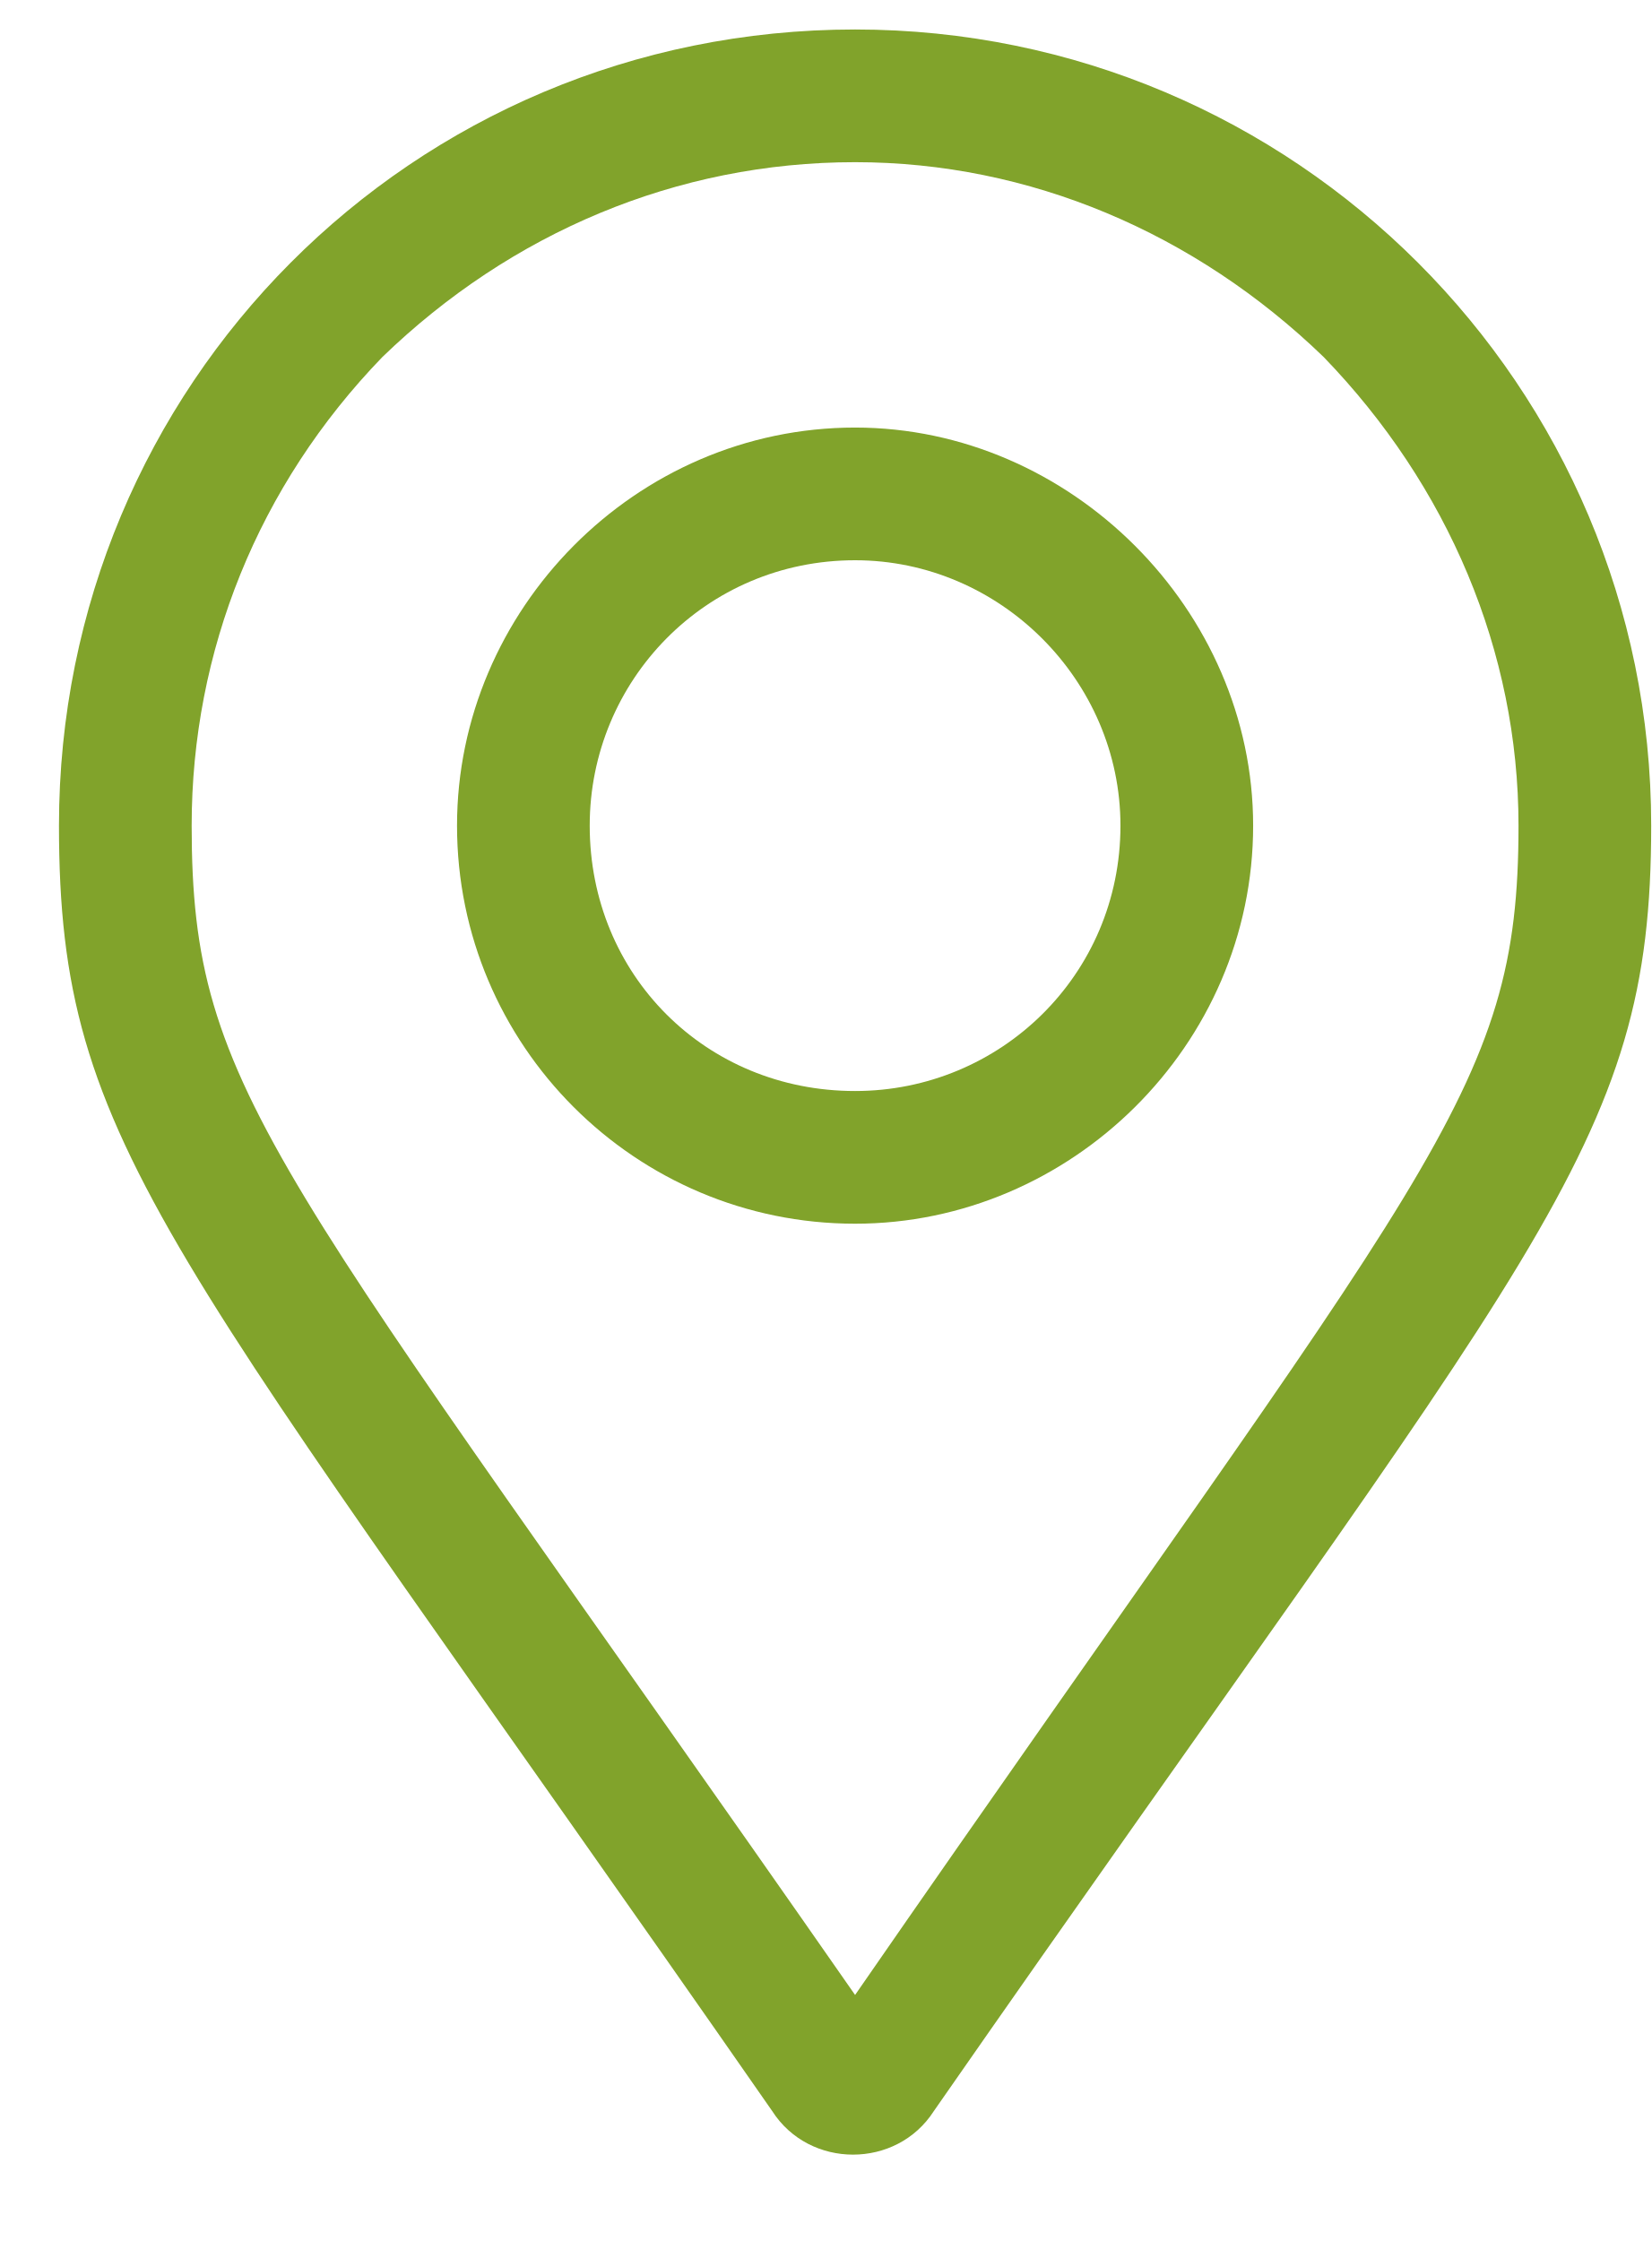
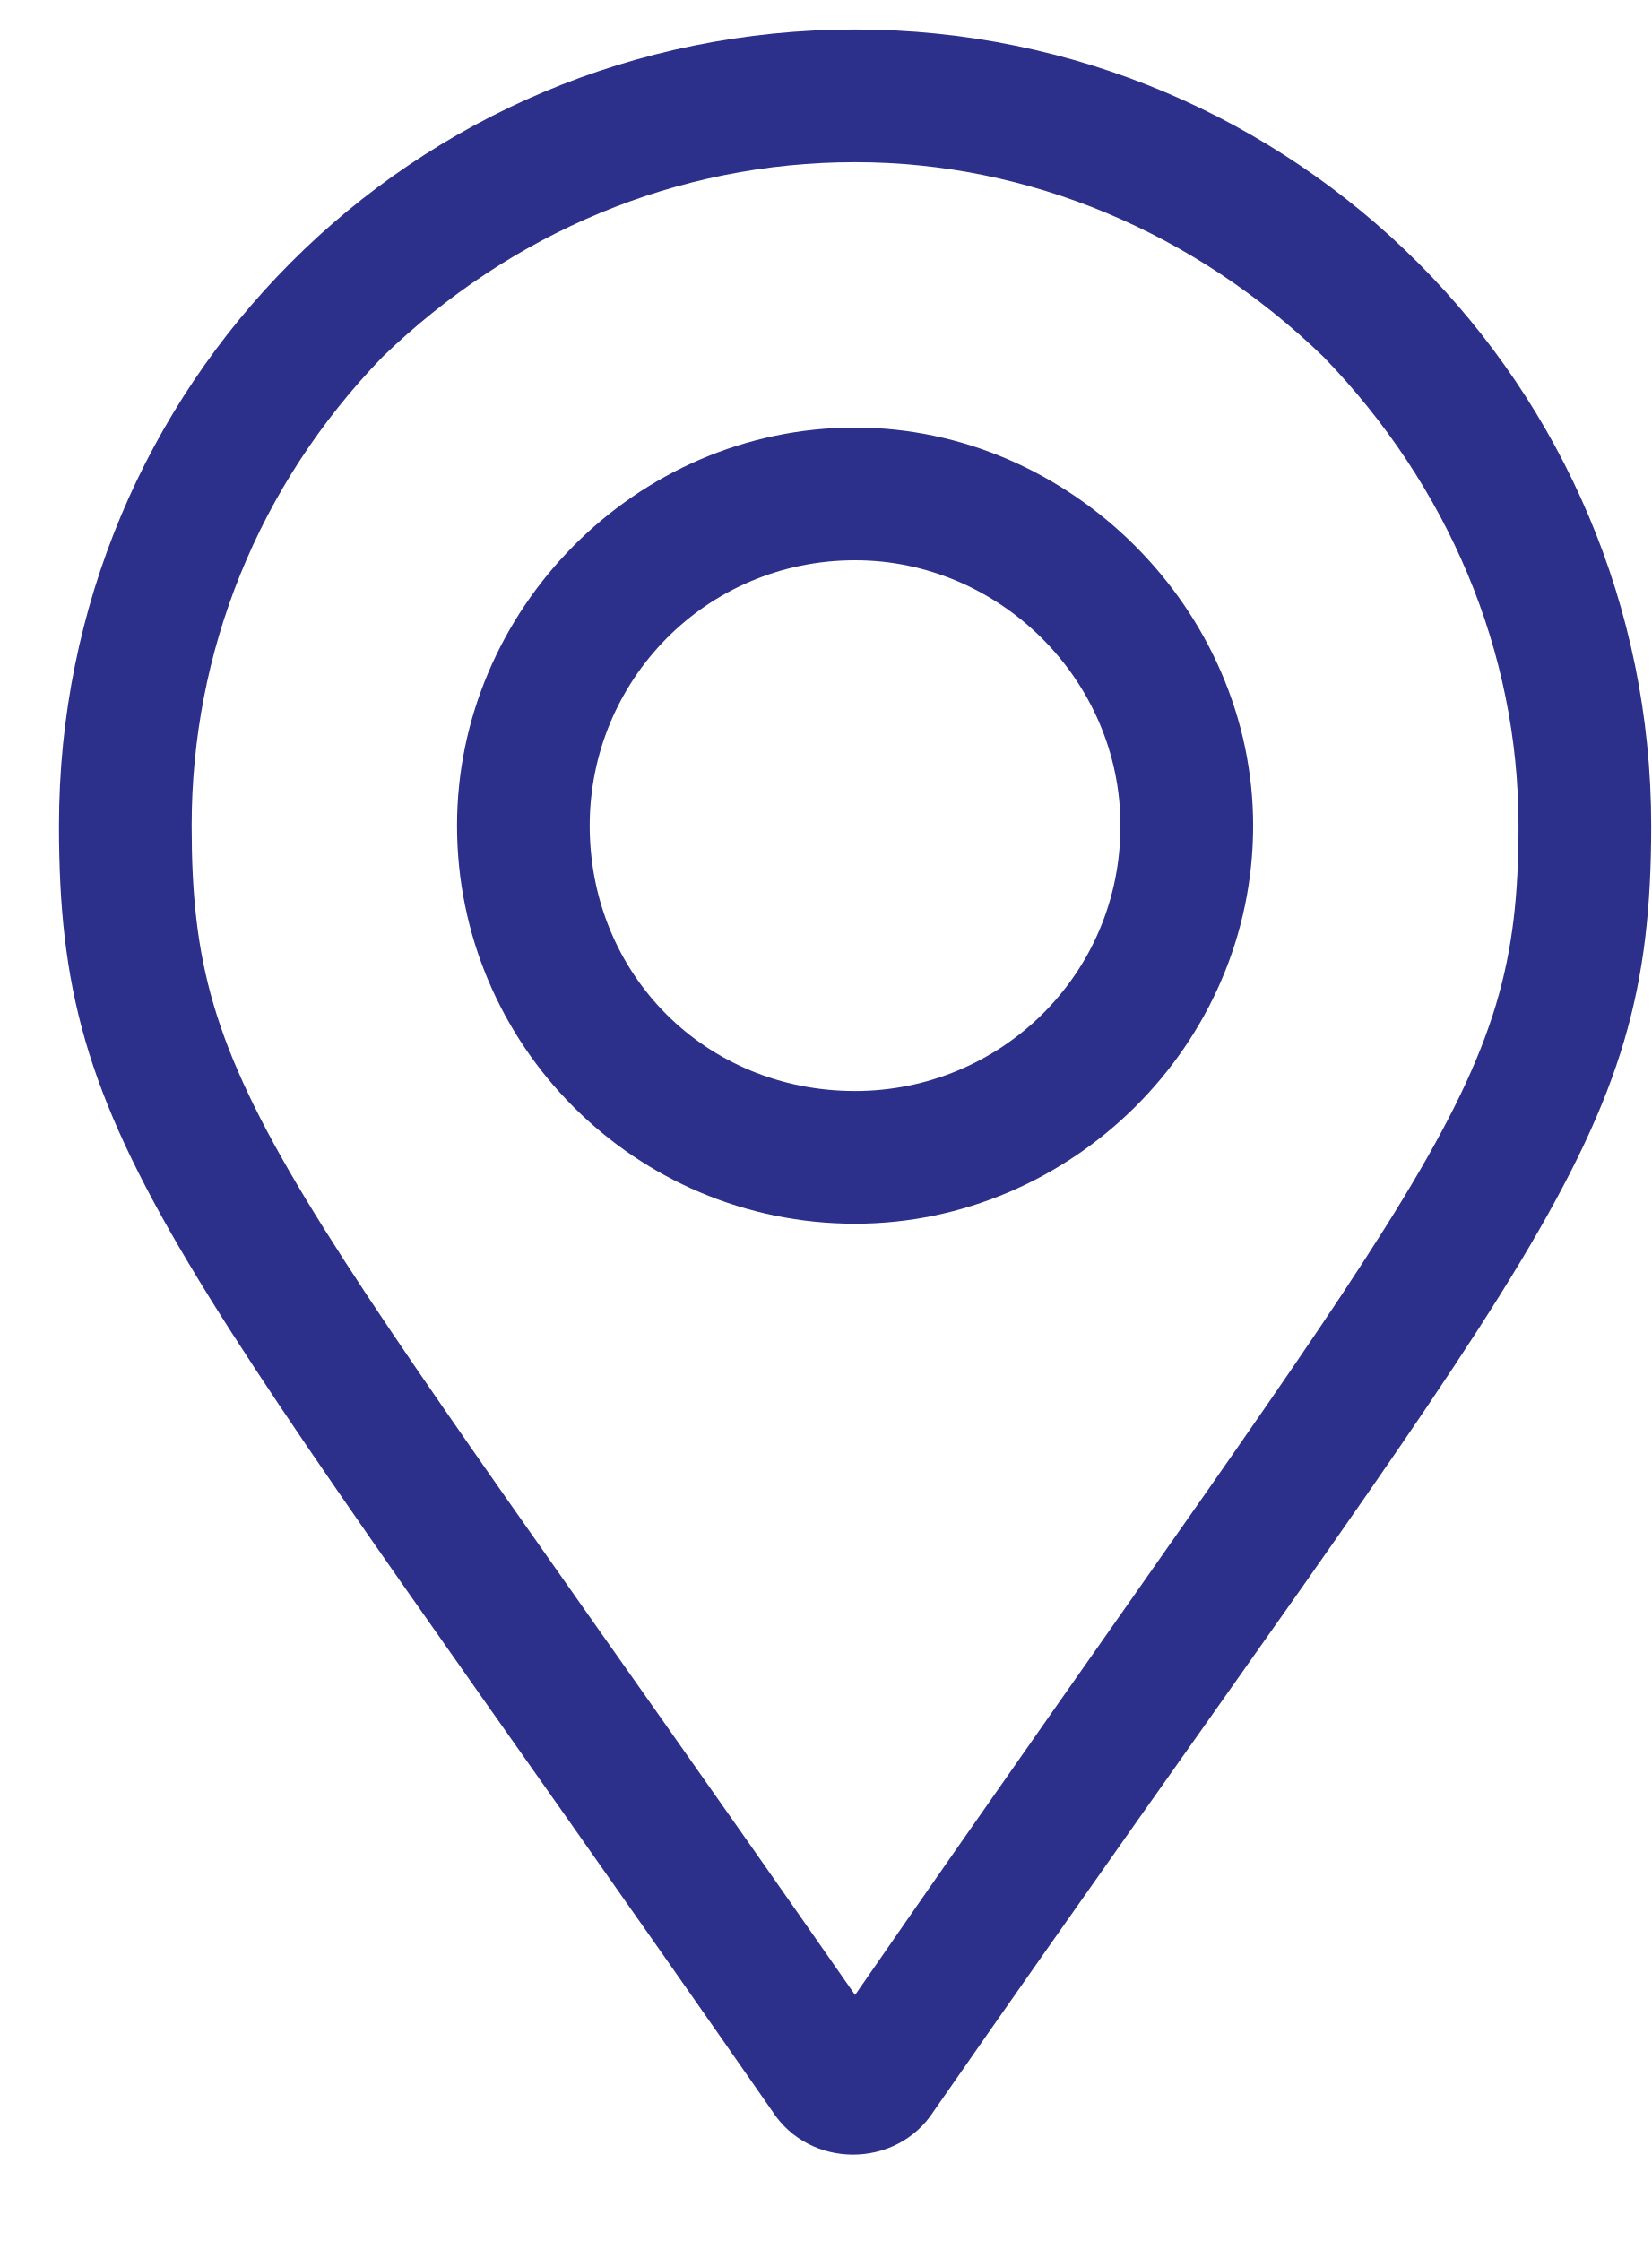
<svg xmlns="http://www.w3.org/2000/svg" width="14" height="19" viewBox="0 0 14 19" fill="none">
-   <path d="M7.25 3.625C5.387 3.625 3.875 5.172 3.875 7C3.875 8.863 5.387 10.375 7.25 10.375C9.078 10.375 10.625 8.863 10.625 7C10.625 5.172 9.078 3.625 7.25 3.625ZM7.25 9.25C5.984 9.25 5 8.266 5 7C5 5.77 5.984 4.75 7.25 4.75C8.48 4.75 9.5 5.77 9.5 7C9.5 8.266 8.48 9.25 7.25 9.25ZM7.25 0.25C3.488 0.25 0.5 3.273 0.5 7C0.5 9.742 1.414 10.516 6.547 17.898C6.863 18.391 7.602 18.391 7.918 17.898C13.051 10.516 14 9.742 14 7C14 3.273 10.977 0.25 7.25 0.25ZM7.25 16.914C2.328 9.848 1.625 9.285 1.625 7C1.625 5.523 2.188 4.117 3.242 3.027C4.332 1.973 5.738 1.375 7.25 1.375C8.727 1.375 10.133 1.973 11.223 3.027C12.277 4.117 12.875 5.523 12.875 7C12.875 9.285 12.137 9.848 7.25 16.914Z" fill="#81a32b" />
+   <path d="M7.25 3.625C5.387 3.625 3.875 5.172 3.875 7C3.875 8.863 5.387 10.375 7.25 10.375C9.078 10.375 10.625 8.863 10.625 7C10.625 5.172 9.078 3.625 7.25 3.625ZM7.25 9.25C5.984 9.25 5 8.266 5 7C5 5.77 5.984 4.75 7.25 4.75C8.48 4.75 9.5 5.77 9.5 7C9.5 8.266 8.48 9.25 7.25 9.25ZM7.25 0.25C3.488 0.25 0.5 3.273 0.5 7C0.5 9.742 1.414 10.516 6.547 17.898C6.863 18.391 7.602 18.391 7.918 17.898C13.051 10.516 14 9.742 14 7C14 3.273 10.977 0.25 7.25 0.25ZM7.25 16.914C2.328 9.848 1.625 9.285 1.625 7C1.625 5.523 2.188 4.117 3.242 3.027C4.332 1.973 5.738 1.375 7.25 1.375C8.727 1.375 10.133 1.973 11.223 3.027C12.277 4.117 12.875 5.523 12.875 7C12.875 9.285 12.137 9.848 7.25 16.914Z" fill="#2C308B" />
</svg>
